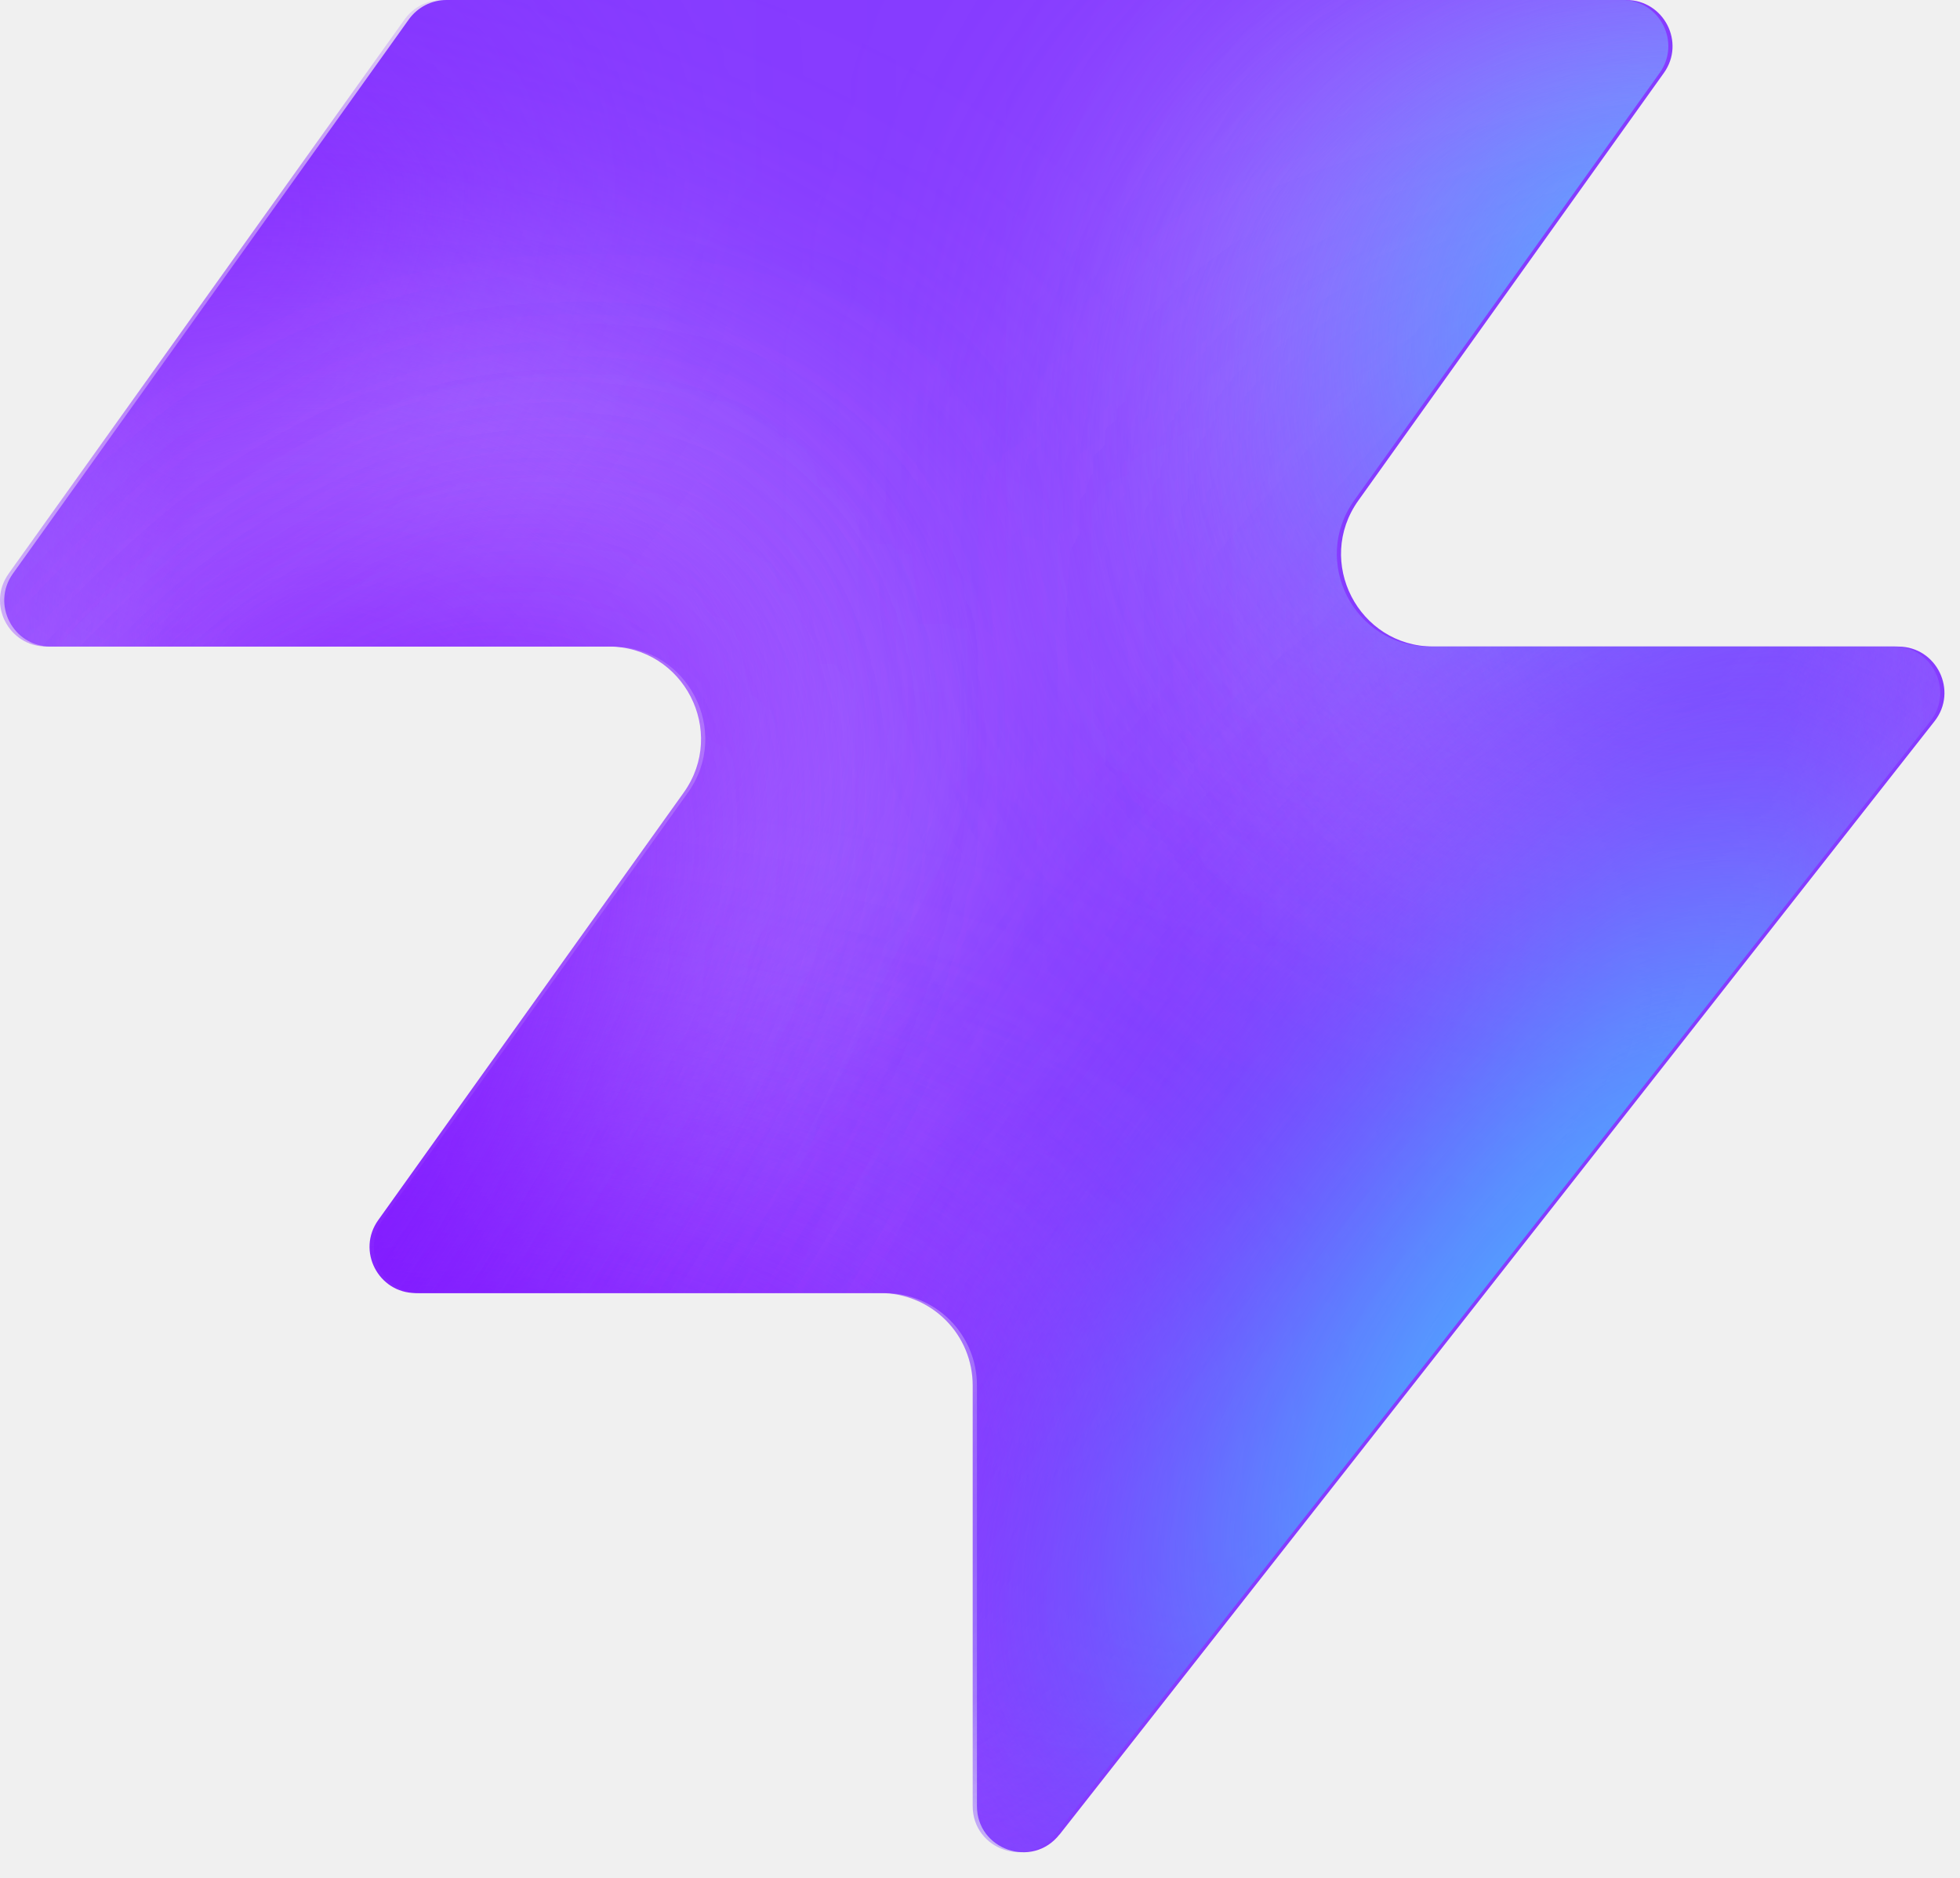
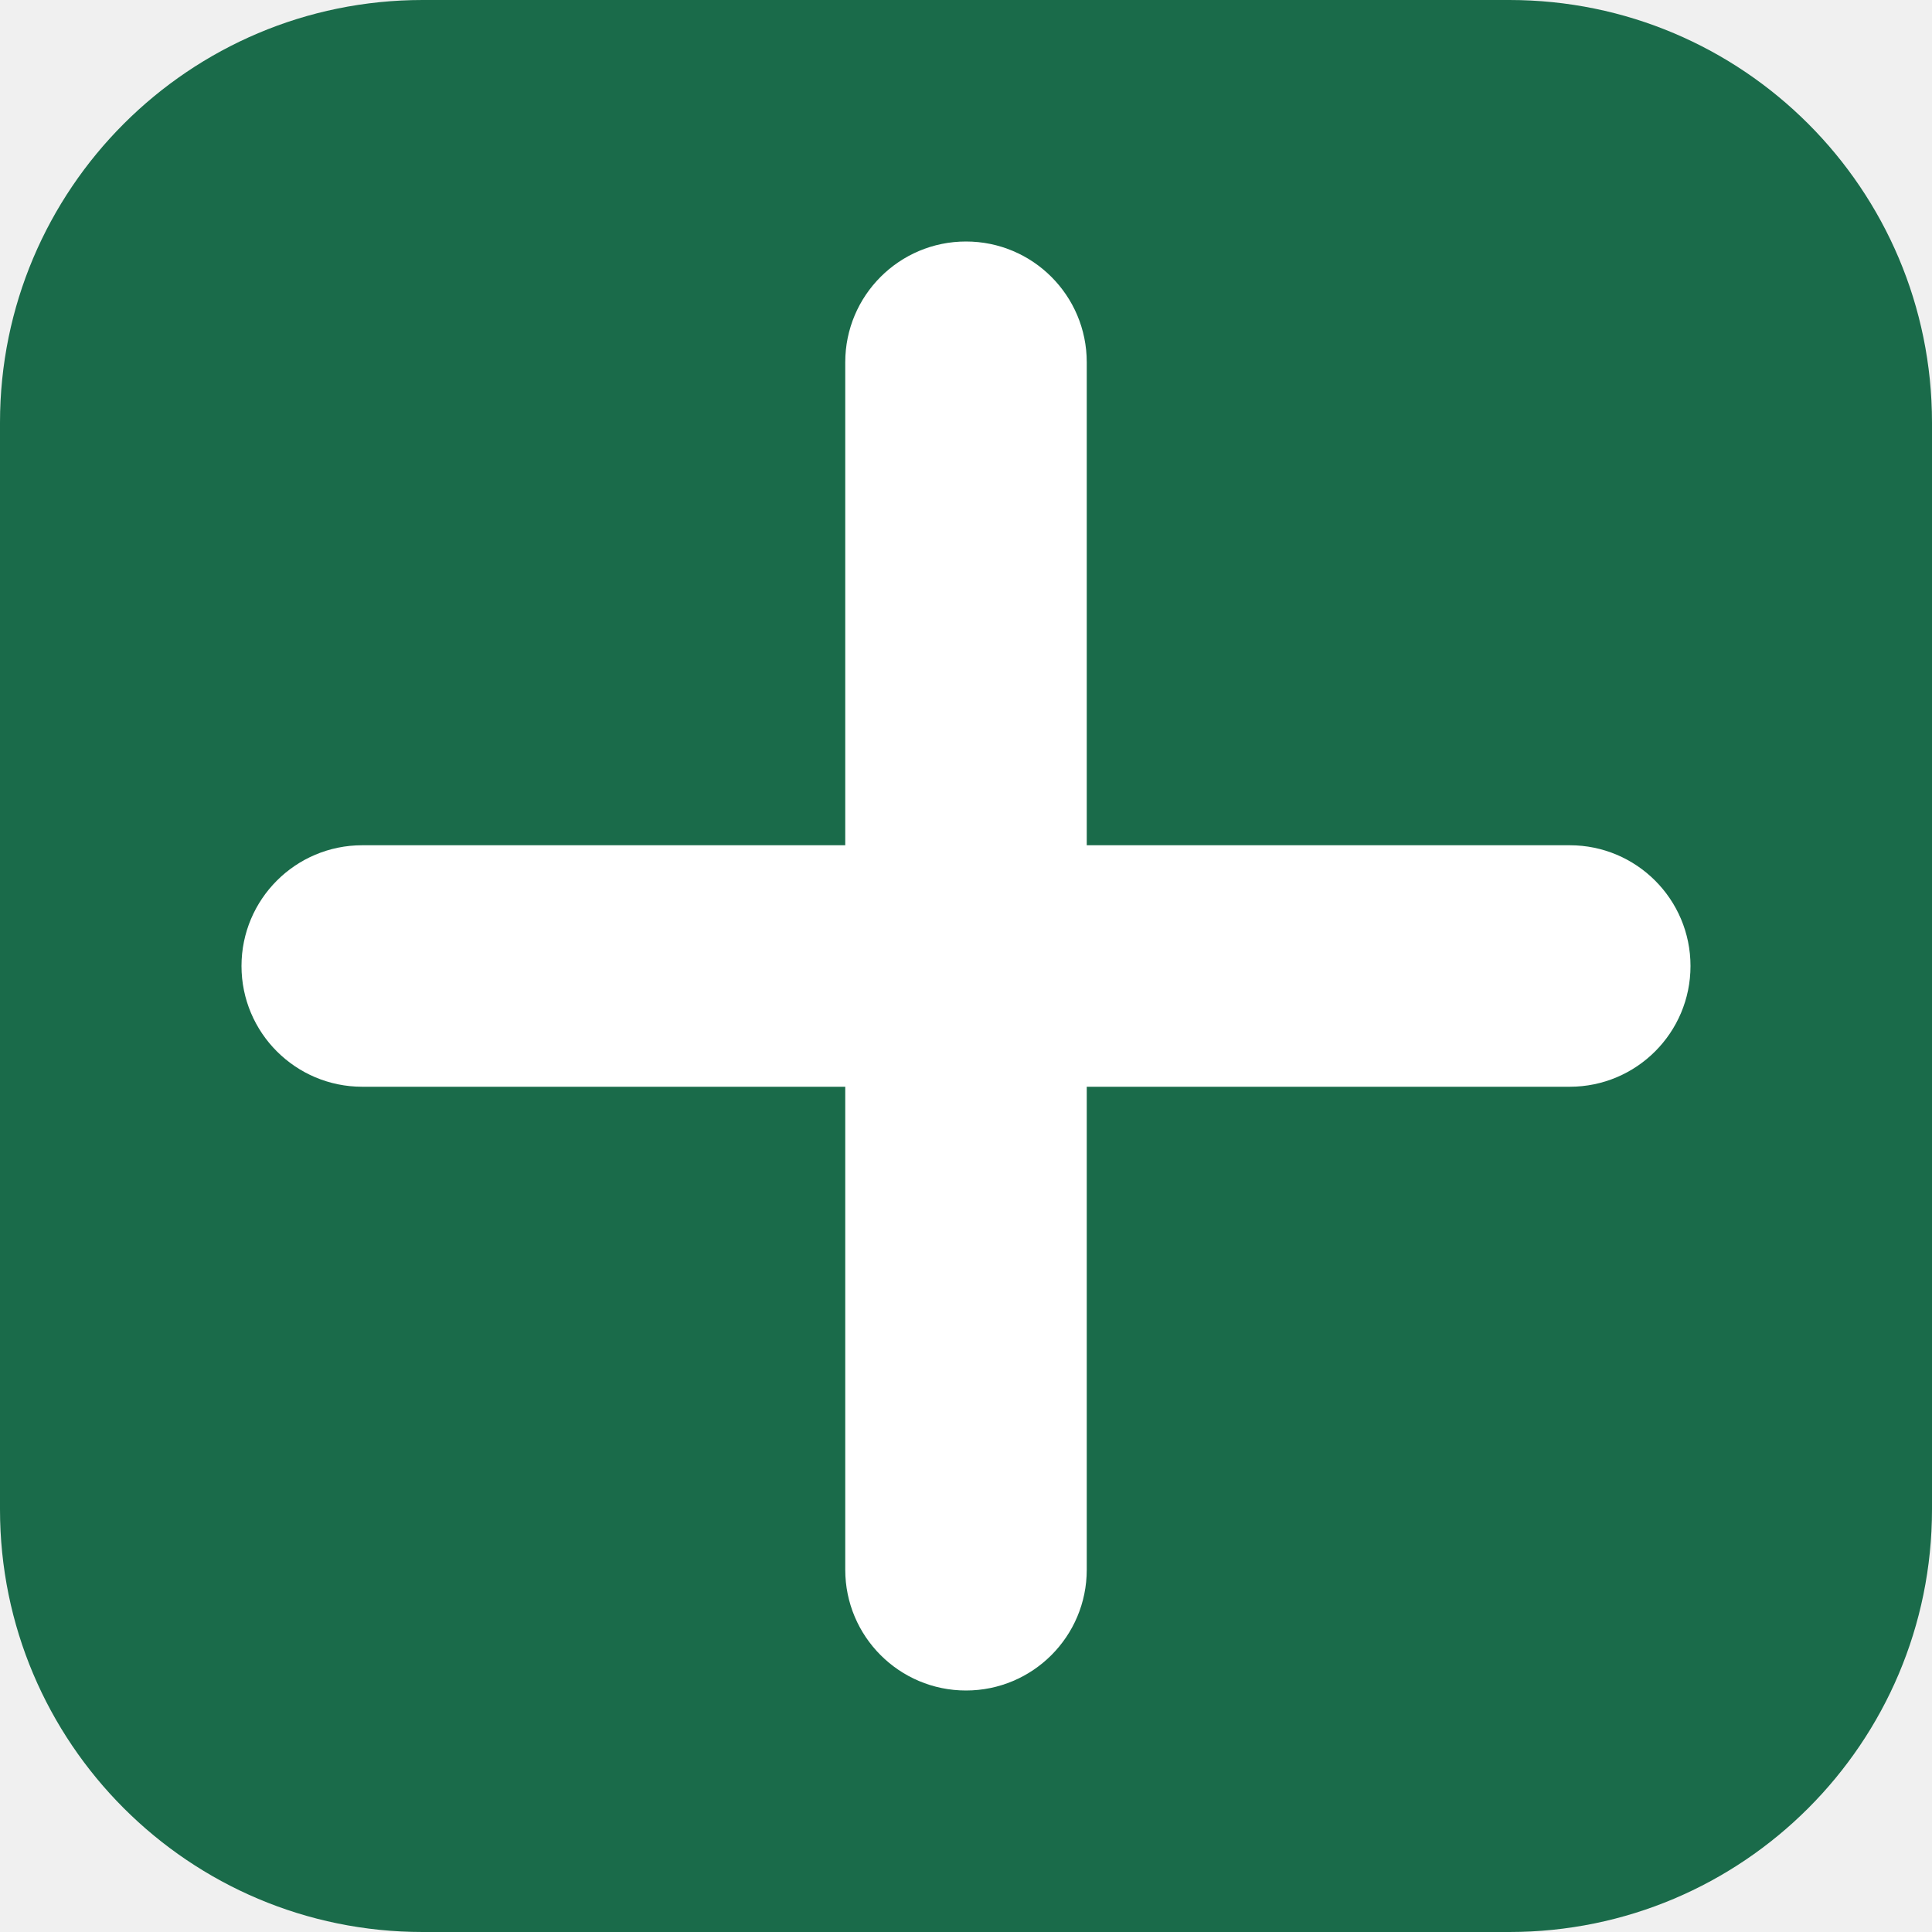
- <svg xmlns="http://www.w3.org/2000/svg" width="48" height="46" fill="none" viewBox="0 0 48 46">
-   <path fill="#863bff" d="M25.946 44.938c-.664.845-2.021.375-2.021-.698V33.937a2.26 2.26 0 0 0-2.262-2.262H10.287c-.92 0-1.456-1.04-.92-1.788l7.48-10.471c1.07-1.497 0-3.578-1.842-3.578H1.237c-.92 0-1.456-1.04-.92-1.788L10.013.474c.214-.297.556-.474.92-.474h28.894c.92 0 1.456 1.04.92 1.788l-7.48 10.471c-1.07 1.498 0 3.579 1.842 3.579h11.377c.943 0 1.473 1.088.89 1.83L25.947 44.94z" style="fill:#863bff;fill:color(display-p3 .525 .23 1);fill-opacity:1" />
-   <mask id="a" width="48" height="46" x="0" y="0" maskUnits="userSpaceOnUse" style="mask-type:alpha">
-     <path fill="#000" d="M25.842 44.938c-.664.844-2.021.375-2.021-.698V33.937a2.26 2.26 0 0 0-2.262-2.262H10.183c-.92 0-1.456-1.04-.92-1.788l7.48-10.471c1.07-1.498 0-3.579-1.842-3.579H1.133c-.92 0-1.456-1.04-.92-1.787L9.91.473c.214-.297.556-.474.92-.474h28.894c.92 0 1.456 1.04.92 1.788l-7.48 10.471c-1.07 1.498 0 3.578 1.842 3.578h11.377c.943 0 1.473 1.088.89 1.832L25.843 44.94z" style="fill:#000;fill-opacity:1" />
-   </mask>
-   <g mask="url(#a)">
-     <g filter="url(#b)">
-       <ellipse cx="5.508" cy="14.704" fill="#ede6ff" rx="5.508" ry="14.704" style="fill:#ede6ff;fill:color(display-p3 .927 .903 1);fill-opacity:1" transform="matrix(.00324 1 1 -.00324 -4.47 31.516)" />
-     </g>
-     <g filter="url(#c)">
-       <ellipse cx="10.399" cy="29.851" fill="#ede6ff" rx="10.399" ry="29.851" style="fill:#ede6ff;fill:color(display-p3 .927 .903 1);fill-opacity:1" transform="matrix(.00324 1 1 -.00324 -39.328 7.883)" />
-     </g>
-     <g filter="url(#d)">
-       <ellipse cx="5.508" cy="30.487" fill="#7e14ff" rx="5.508" ry="30.487" style="fill:#7e14ff;fill:color(display-p3 .492 .077 1);fill-opacity:1" transform="rotate(89.814 -25.913 -14.639)scale(1 -1)" />
-     </g>
-     <g filter="url(#e)">
-       <ellipse cx="5.508" cy="30.599" fill="#7e14ff" rx="5.508" ry="30.599" style="fill:#7e14ff;fill:color(display-p3 .492 .077 1);fill-opacity:1" transform="rotate(89.814 -32.644 -3.334)scale(1 -1)" />
-     </g>
-     <g filter="url(#f)">
-       <ellipse cx="5.508" cy="30.599" fill="#7e14ff" rx="5.508" ry="30.599" style="fill:#7e14ff;fill:color(display-p3 .492 .077 1);fill-opacity:1" transform="matrix(.00324 1 1 -.00324 -34.34 30.47)" />
-     </g>
-     <g filter="url(#g)">
-       <ellipse cx="14.072" cy="22.078" fill="#ede6ff" rx="14.072" ry="22.078" style="fill:#ede6ff;fill:color(display-p3 .927 .903 1);fill-opacity:1" transform="rotate(93.35 24.506 48.493)scale(-1 1)" />
-     </g>
-     <g filter="url(#h)">
-       <ellipse cx="3.47" cy="21.501" fill="#7e14ff" rx="3.47" ry="21.501" style="fill:#7e14ff;fill:color(display-p3 .492 .077 1);fill-opacity:1" transform="rotate(89.009 28.708 47.59)scale(-1 1)" />
-     </g>
-     <g filter="url(#i)">
-       <ellipse cx="3.47" cy="21.501" fill="#7e14ff" rx="3.47" ry="21.501" style="fill:#7e14ff;fill:color(display-p3 .492 .077 1);fill-opacity:1" transform="rotate(89.009 28.708 47.59)scale(-1 1)" />
-     </g>
-     <g filter="url(#j)">
-       <ellipse cx=".387" cy="8.972" fill="#7e14ff" rx="4.407" ry="29.108" style="fill:#7e14ff;fill:color(display-p3 .492 .077 1);fill-opacity:1" transform="rotate(39.51 .387 8.972)" />
-     </g>
-     <g filter="url(#k)">
-       <ellipse cx="47.523" cy="-6.092" fill="#7e14ff" rx="4.407" ry="29.108" style="fill:#7e14ff;fill:color(display-p3 .492 .077 1);fill-opacity:1" transform="rotate(37.892 47.523 -6.092)" />
-     </g>
-     <g filter="url(#l)">
-       <ellipse cx="41.412" cy="6.333" fill="#47bfff" rx="5.971" ry="9.665" style="fill:#47bfff;fill:color(display-p3 .28 .748 1);fill-opacity:1" transform="rotate(37.892 41.412 6.333)" />
-     </g>
-     <g filter="url(#m)">
-       <ellipse cx="-1.879" cy="38.332" fill="#7e14ff" rx="4.407" ry="29.108" style="fill:#7e14ff;fill:color(display-p3 .492 .077 1);fill-opacity:1" transform="rotate(37.892 -1.88 38.332)" />
-     </g>
-     <g filter="url(#n)">
-       <ellipse cx="-1.879" cy="38.332" fill="#7e14ff" rx="4.407" ry="29.108" style="fill:#7e14ff;fill:color(display-p3 .492 .077 1);fill-opacity:1" transform="rotate(37.892 -1.88 38.332)" />
-     </g>
-     <g filter="url(#o)">
-       <ellipse cx="35.651" cy="29.907" fill="#7e14ff" rx="4.407" ry="29.108" style="fill:#7e14ff;fill:color(display-p3 .492 .077 1);fill-opacity:1" transform="rotate(37.892 35.651 29.907)" />
-     </g>
-     <g filter="url(#p)">
-       <ellipse cx="38.418" cy="32.4" fill="#47bfff" rx="5.971" ry="15.297" style="fill:#47bfff;fill:color(display-p3 .28 .748 1);fill-opacity:1" transform="rotate(37.892 38.418 32.4)" />
-     </g>
-   </g>
-   <defs>
-     <filter id="b" width="60.045" height="41.654" x="-19.77" y="16.149" color-interpolation-filters="sRGB" filterUnits="userSpaceOnUse">
-       <feFlood flood-opacity="0" result="BackgroundImageFix" />
-       <feBlend in="SourceGraphic" in2="BackgroundImageFix" result="shape" />
-       <feGaussianBlur result="effect1_foregroundBlur_2002_17158" stdDeviation="7.659" />
-     </filter>
-     <filter id="c" width="90.34" height="51.437" x="-54.613" y="-7.533" color-interpolation-filters="sRGB" filterUnits="userSpaceOnUse">
-       <feFlood flood-opacity="0" result="BackgroundImageFix" />
-       <feBlend in="SourceGraphic" in2="BackgroundImageFix" result="shape" />
-       <feGaussianBlur result="effect1_foregroundBlur_2002_17158" stdDeviation="7.659" />
-     </filter>
-     <filter id="d" width="79.355" height="29.4" x="-49.64" y="2.03" color-interpolation-filters="sRGB" filterUnits="userSpaceOnUse">
-       <feFlood flood-opacity="0" result="BackgroundImageFix" />
-       <feBlend in="SourceGraphic" in2="BackgroundImageFix" result="shape" />
-       <feGaussianBlur result="effect1_foregroundBlur_2002_17158" stdDeviation="4.596" />
-     </filter>
-     <filter id="e" width="79.579" height="29.4" x="-45.045" y="20.029" color-interpolation-filters="sRGB" filterUnits="userSpaceOnUse">
-       <feFlood flood-opacity="0" result="BackgroundImageFix" />
-       <feBlend in="SourceGraphic" in2="BackgroundImageFix" result="shape" />
-       <feGaussianBlur result="effect1_foregroundBlur_2002_17158" stdDeviation="4.596" />
-     </filter>
-     <filter id="f" width="79.579" height="29.4" x="-43.513" y="21.178" color-interpolation-filters="sRGB" filterUnits="userSpaceOnUse">
-       <feFlood flood-opacity="0" result="BackgroundImageFix" />
-       <feBlend in="SourceGraphic" in2="BackgroundImageFix" result="shape" />
-       <feGaussianBlur result="effect1_foregroundBlur_2002_17158" stdDeviation="4.596" />
-     </filter>
-     <filter id="g" width="74.749" height="58.852" x="15.756" y="-17.901" color-interpolation-filters="sRGB" filterUnits="userSpaceOnUse">
-       <feFlood flood-opacity="0" result="BackgroundImageFix" />
-       <feBlend in="SourceGraphic" in2="BackgroundImageFix" result="shape" />
-       <feGaussianBlur result="effect1_foregroundBlur_2002_17158" stdDeviation="7.659" />
-     </filter>
-     <filter id="h" width="61.377" height="25.362" x="23.548" y="2.284" color-interpolation-filters="sRGB" filterUnits="userSpaceOnUse">
-       <feFlood flood-opacity="0" result="BackgroundImageFix" />
-       <feBlend in="SourceGraphic" in2="BackgroundImageFix" result="shape" />
-       <feGaussianBlur result="effect1_foregroundBlur_2002_17158" stdDeviation="4.596" />
-     </filter>
-     <filter id="i" width="61.377" height="25.362" x="23.548" y="2.284" color-interpolation-filters="sRGB" filterUnits="userSpaceOnUse">
-       <feFlood flood-opacity="0" result="BackgroundImageFix" />
-       <feBlend in="SourceGraphic" in2="BackgroundImageFix" result="shape" />
-       <feGaussianBlur result="effect1_foregroundBlur_2002_17158" stdDeviation="4.596" />
-     </filter>
-     <filter id="j" width="56.045" height="63.649" x="-27.636" y="-22.853" color-interpolation-filters="sRGB" filterUnits="userSpaceOnUse">
-       <feFlood flood-opacity="0" result="BackgroundImageFix" />
-       <feBlend in="SourceGraphic" in2="BackgroundImageFix" result="shape" />
-       <feGaussianBlur result="effect1_foregroundBlur_2002_17158" stdDeviation="4.596" />
-     </filter>
-     <filter id="k" width="54.814" height="64.646" x="20.116" y="-38.415" color-interpolation-filters="sRGB" filterUnits="userSpaceOnUse">
-       <feFlood flood-opacity="0" result="BackgroundImageFix" />
-       <feBlend in="SourceGraphic" in2="BackgroundImageFix" result="shape" />
-       <feGaussianBlur result="effect1_foregroundBlur_2002_17158" stdDeviation="4.596" />
-     </filter>
-     <filter id="l" width="33.541" height="35.313" x="24.641" y="-11.323" color-interpolation-filters="sRGB" filterUnits="userSpaceOnUse">
-       <feFlood flood-opacity="0" result="BackgroundImageFix" />
-       <feBlend in="SourceGraphic" in2="BackgroundImageFix" result="shape" />
-       <feGaussianBlur result="effect1_foregroundBlur_2002_17158" stdDeviation="4.596" />
-     </filter>
-     <filter id="m" width="54.814" height="64.646" x="-29.286" y="6.009" color-interpolation-filters="sRGB" filterUnits="userSpaceOnUse">
-       <feFlood flood-opacity="0" result="BackgroundImageFix" />
-       <feBlend in="SourceGraphic" in2="BackgroundImageFix" result="shape" />
-       <feGaussianBlur result="effect1_foregroundBlur_2002_17158" stdDeviation="4.596" />
-     </filter>
-     <filter id="n" width="54.814" height="64.646" x="-29.286" y="6.009" color-interpolation-filters="sRGB" filterUnits="userSpaceOnUse">
-       <feFlood flood-opacity="0" result="BackgroundImageFix" />
-       <feBlend in="SourceGraphic" in2="BackgroundImageFix" result="shape" />
-       <feGaussianBlur result="effect1_foregroundBlur_2002_17158" stdDeviation="4.596" />
-     </filter>
-     <filter id="o" width="54.814" height="64.646" x="8.244" y="-2.416" color-interpolation-filters="sRGB" filterUnits="userSpaceOnUse">
-       <feFlood flood-opacity="0" result="BackgroundImageFix" />
-       <feBlend in="SourceGraphic" in2="BackgroundImageFix" result="shape" />
-       <feGaussianBlur result="effect1_foregroundBlur_2002_17158" stdDeviation="4.596" />
-     </filter>
-     <filter id="p" width="39.409" height="43.623" x="18.713" y="10.588" color-interpolation-filters="sRGB" filterUnits="userSpaceOnUse">
-       <feFlood flood-opacity="0" result="BackgroundImageFix" />
-       <feBlend in="SourceGraphic" in2="BackgroundImageFix" result="shape" />
-       <feGaussianBlur result="effect1_foregroundBlur_2002_17158" stdDeviation="4.596" />
-     </filter>
-   </defs>
+ <svg xmlns="http://www.w3.org/2000/svg" viewBox="0 0 32 32">
+   <rect width="32" height="32" rx="7" fill="#1a6b4a" />
+   <rect x="14" y="4" width="4" height="24" rx="2" fill="white" />
+   <rect x="4" y="14" width="24" height="4" rx="2" fill="white" />
</svg>
